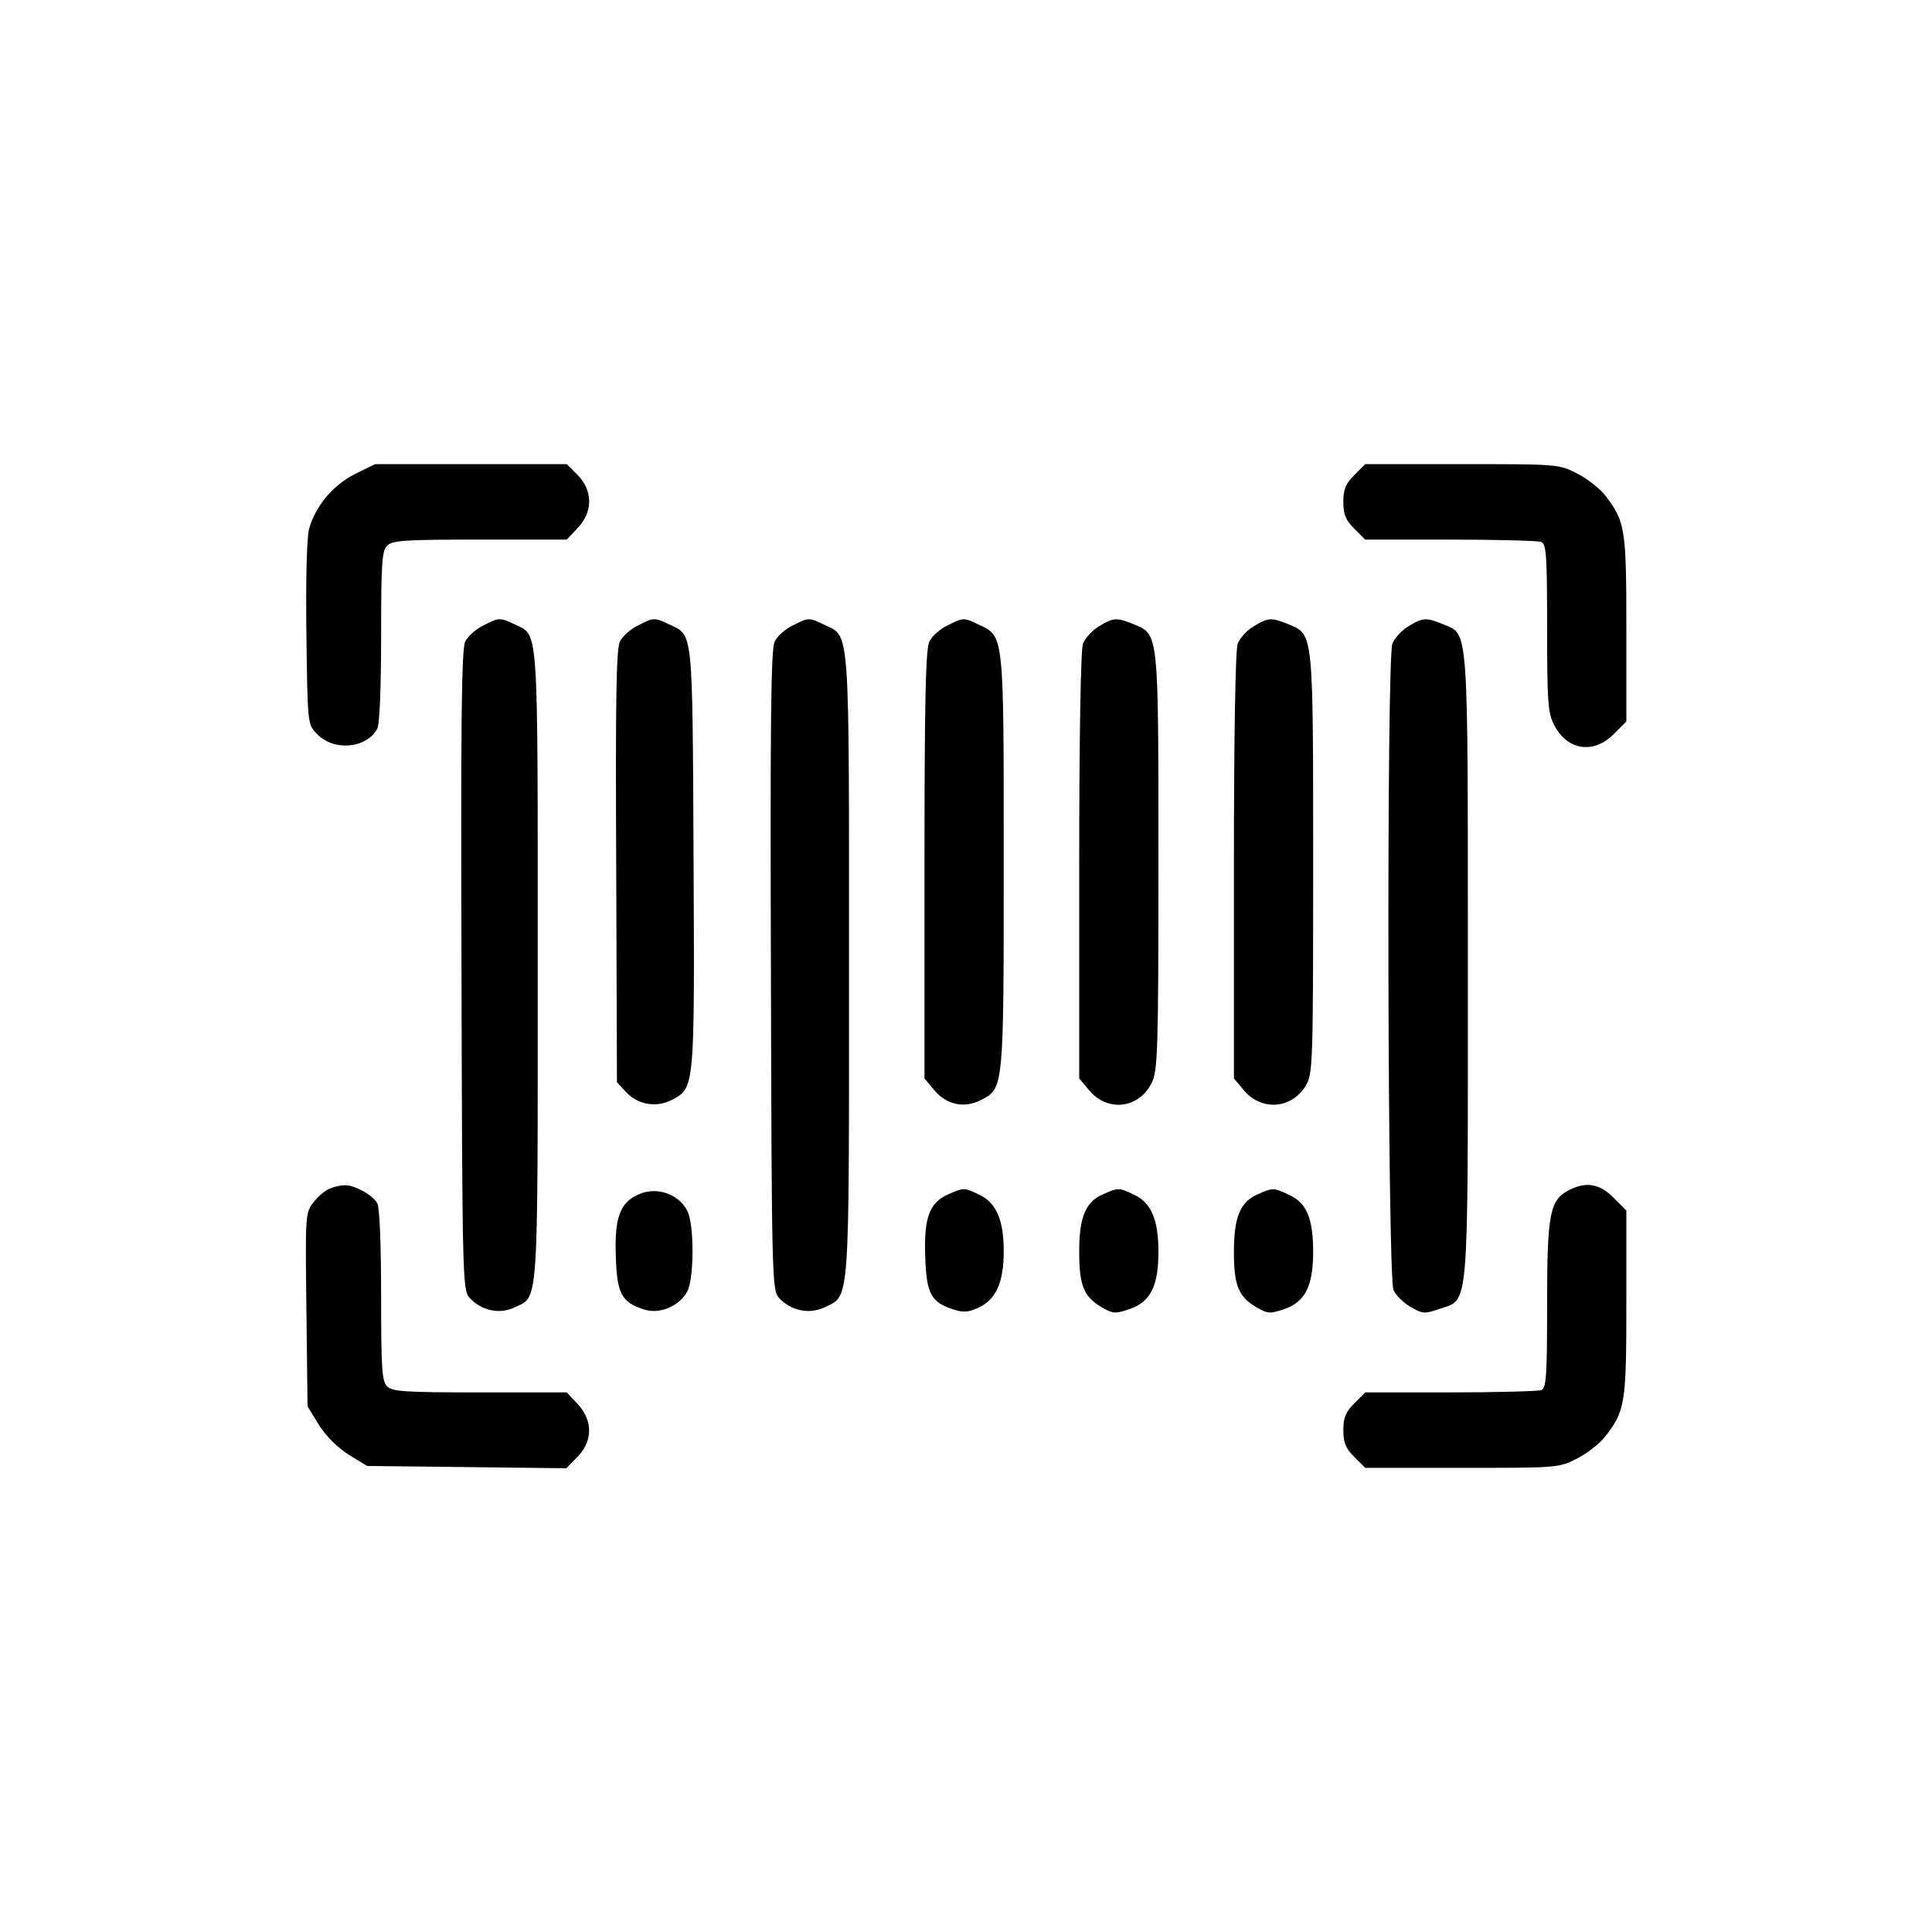
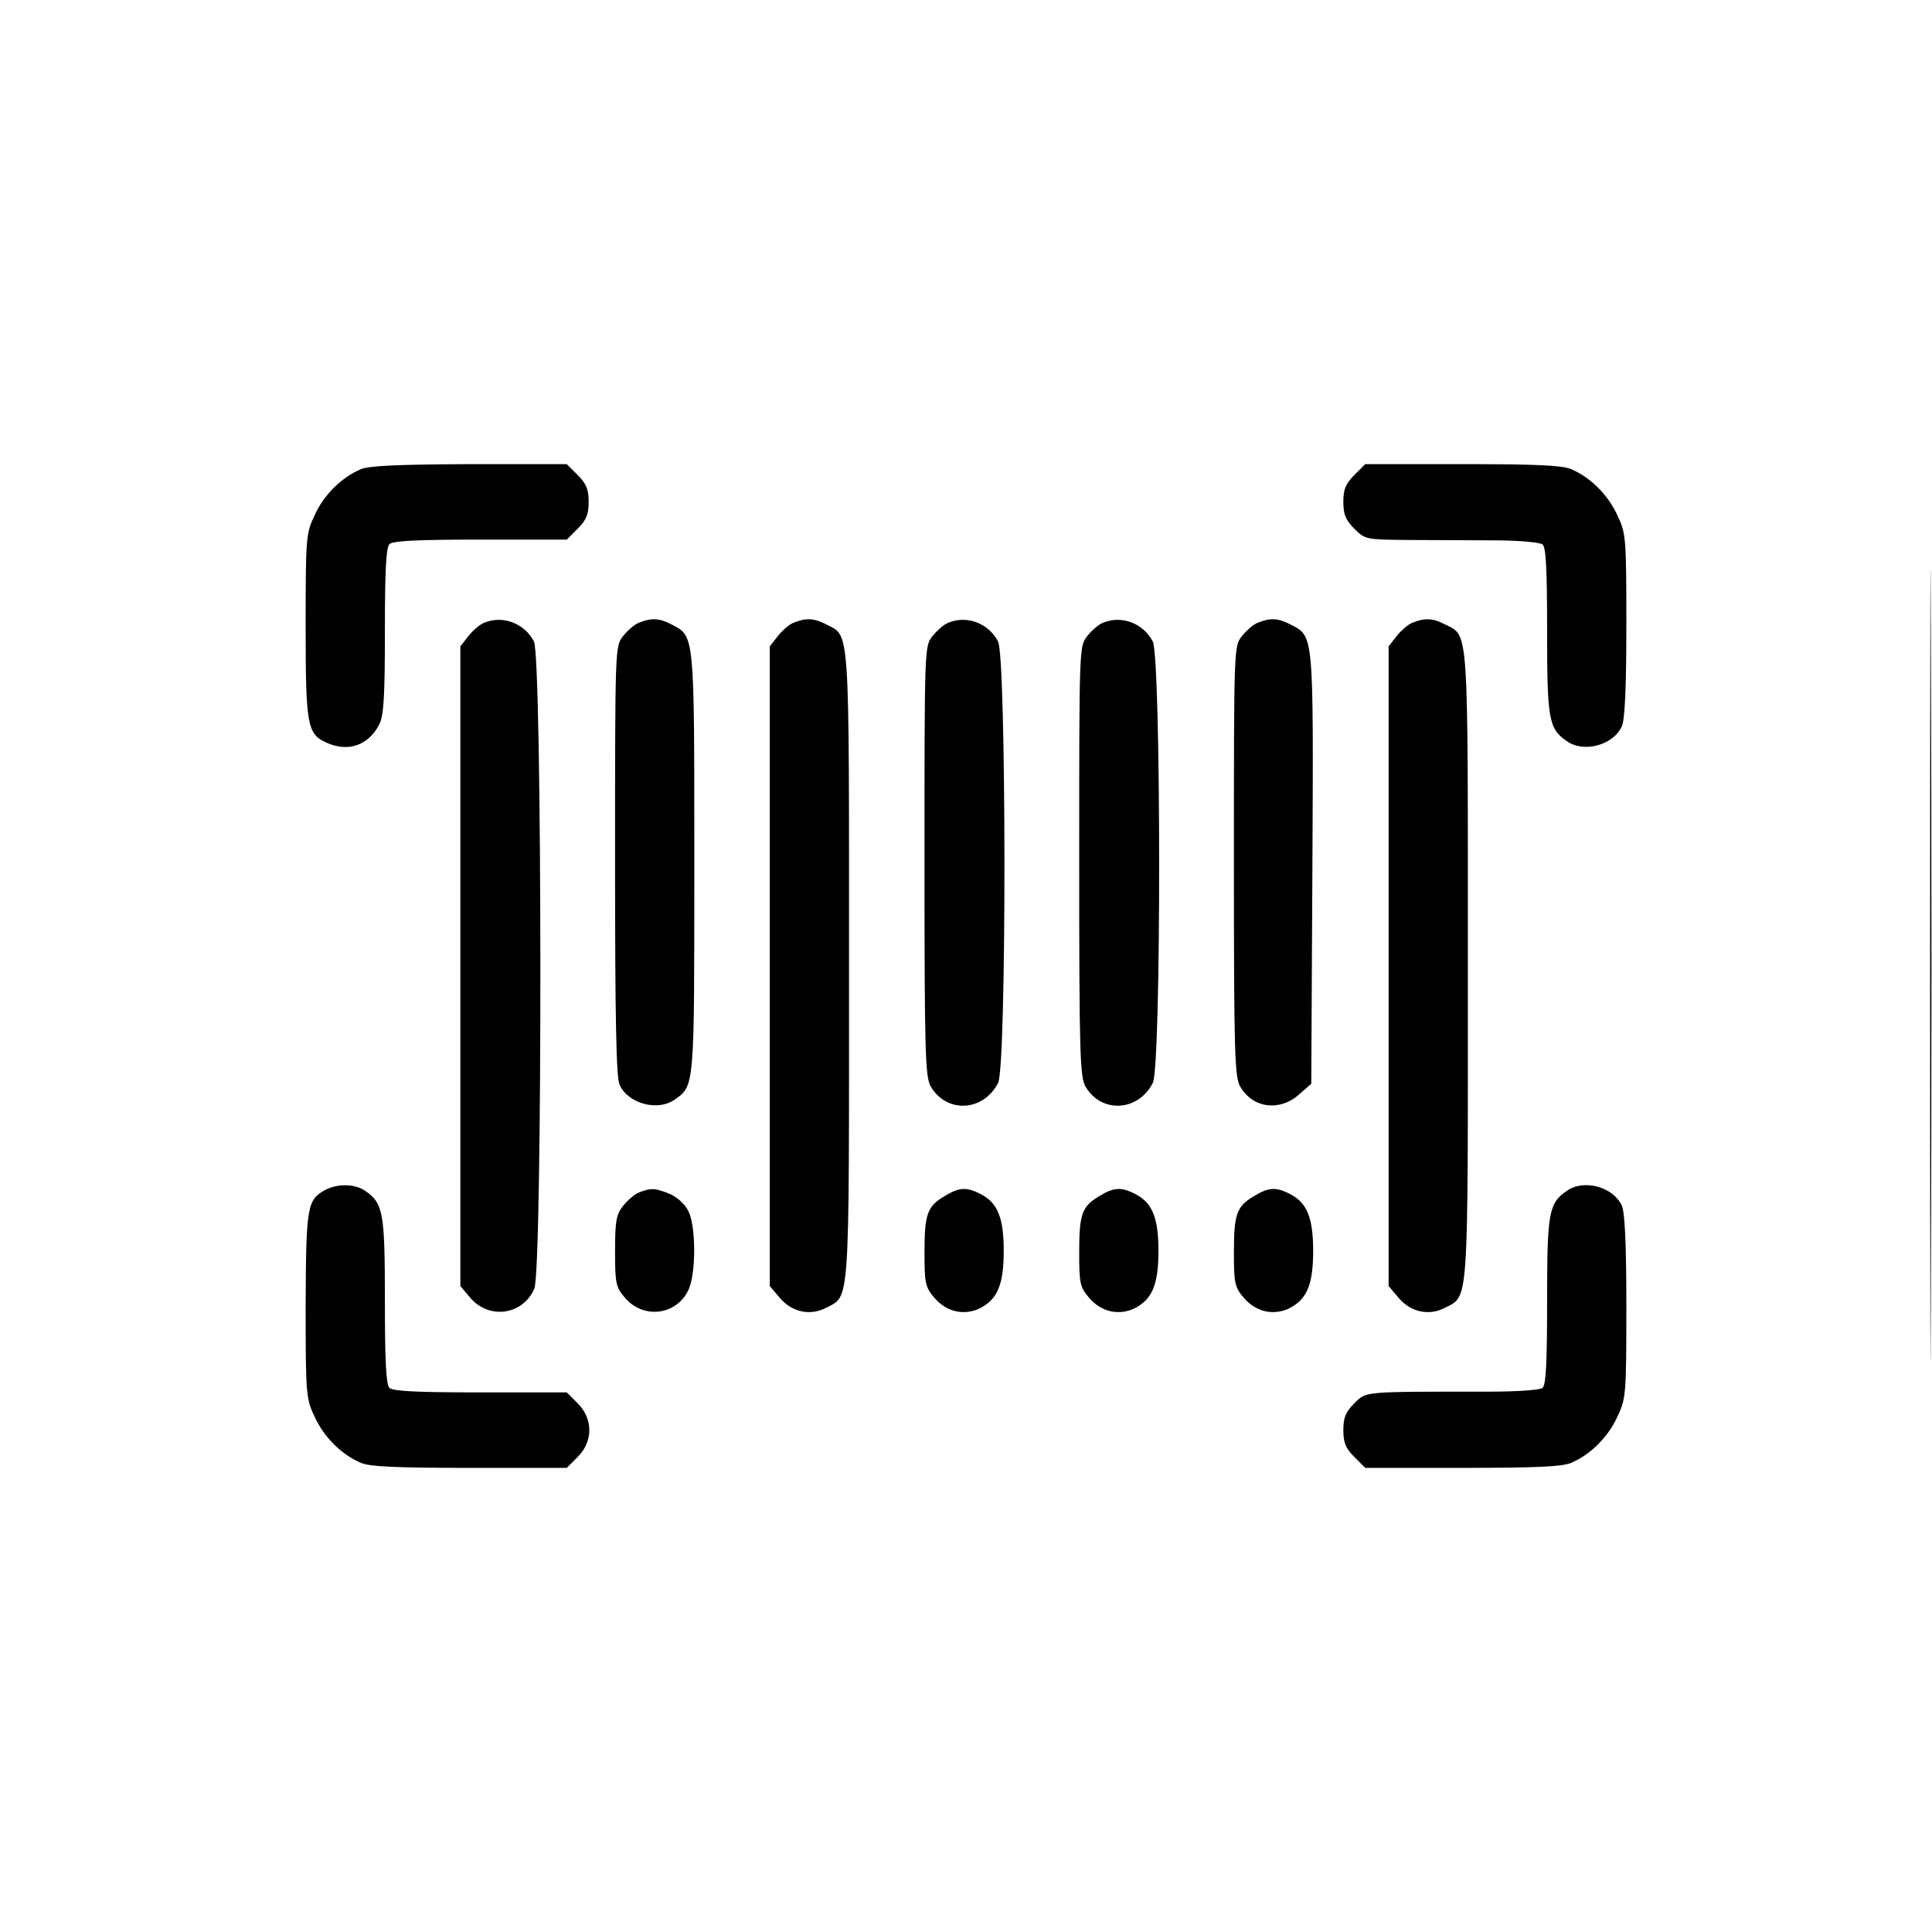
<svg xmlns="http://www.w3.org/2000/svg" version="1.0" width="512pt" height="512pt" viewBox="0 0 512 512" preserveAspectRatio="xMidYMid meet">
  <g transform="translate(0,512) scale(0.1,-0.1)" fill="#000000" stroke="none">
-     <path d="M941 3864 c-59 -30 -105 -85 -122 -146 -6 -24 -9 -133 -7 -278 3 -236 3 -239 27 -264 45 -48 132 -40 161 13 6 12 10 109 10 245 0 191 2 227 16 240 13 14 50 16 246 16 l230 0 29 31 c41 43 40 99 0 140 l-29 29 -254 0 -254 0 -53 -26z" />
-     <path d="M3589 3861 c-23 -23 -29 -38 -29 -71 0 -33 6 -48 29 -71 l29 -29 225 0 c124 0 232 -3 241 -6 14 -5 16 -35 16 -228 0 -190 2 -226 18 -256 34 -68 104 -80 158 -26 l34 34 0 246 c0 266 -3 284 -56 353 -14 18 -47 44 -74 58 -49 25 -52 25 -305 25 l-257 0 -29 -29z" />
-     <path d="M1280 3462 c-19 -9 -40 -28 -47 -42 -10 -20 -12 -207 -10 -871 2 -812 3 -848 21 -868 31 -34 79 -45 119 -26 65 31 62 -15 62 905 0 918 3 874 -60 905 -41 19 -42 19 -85 -3z" />
-     <path d="M1690 3462 c-19 -9 -40 -28 -47 -42 -10 -19 -12 -152 -10 -597 l2 -571 24 -26 c32 -34 80 -42 121 -21 61 32 61 27 58 643 -3 612 -1 587 -64 617 -40 19 -42 19 -84 -3z" />
-     <path d="M2100 3462 c-19 -9 -40 -28 -47 -42 -10 -20 -12 -207 -10 -871 2 -812 3 -848 21 -868 31 -34 79 -45 120 -26 69 33 66 -9 66 905 0 911 3 872 -65 904 -41 20 -42 20 -85 -2z" />
-     <path d="M2510 3462 c-19 -9 -40 -28 -47 -42 -10 -19 -13 -159 -13 -592 l0 -566 26 -31 c32 -39 80 -49 124 -26 60 31 60 29 60 631 0 606 1 597 -65 628 -41 20 -42 20 -85 -2z" />
-     <path d="M2912 3460 c-18 -11 -37 -32 -42 -46 -6 -15 -10 -247 -10 -589 l0 -563 26 -31 c49 -59 132 -49 166 19 16 32 18 81 18 583 0 611 1 605 -64 632 -46 19 -55 19 -94 -5z" />
-     <path d="M3322 3460 c-18 -11 -37 -32 -42 -46 -6 -15 -10 -247 -10 -589 l0 -563 26 -31 c47 -56 126 -50 164 11 19 32 20 51 20 586 0 617 1 610 -64 637 -46 19 -55 19 -94 -5z" />
-     <path d="M3732 3460 c-18 -11 -37 -32 -42 -46 -16 -41 -13 -1683 3 -1713 6 -14 27 -34 46 -45 31 -18 37 -18 75 -5 80 28 76 -25 76 907 0 914 2 879 -64 907 -46 19 -55 19 -94 -5z" />
-     <path d="M874 1970 c-12 -4 -31 -21 -43 -36 -22 -28 -22 -33 -19 -284 l3 -257 30 -49 c19 -30 49 -60 79 -79 l49 -30 264 -3 264 -3 29 30 c41 41 42 96 1 140 l-29 31 -230 0 c-196 0 -233 2 -246 16 -14 13 -16 49 -16 240 0 136 -4 233 -10 245 -12 22 -61 49 -87 48 -10 0 -28 -4 -39 -9z" />
-     <path d="M4160 1967 c-53 -26 -60 -61 -60 -303 0 -193 -2 -223 -16 -228 -9 -3 -117 -6 -241 -6 l-225 0 -29 -29 c-23 -23 -29 -38 -29 -71 0 -33 6 -48 29 -71 l29 -29 257 0 c253 0 256 0 305 25 27 14 60 40 74 58 53 69 56 87 56 353 l0 246 -34 34 c-37 37 -72 43 -116 21z" />
-     <path d="M1693 1955 c-50 -21 -65 -63 -61 -165 3 -98 15 -121 74 -140 41 -14 94 8 115 47 19 34 19 181 0 215 -23 44 -81 64 -128 43z" />
-     <path d="M2513 1955 c-50 -22 -65 -63 -61 -165 3 -98 15 -121 74 -140 27 -9 40 -8 68 5 46 22 66 67 66 150 0 82 -20 128 -65 149 -39 19 -41 19 -82 1z" />
-     <path d="M2923 1955 c-46 -20 -63 -60 -63 -152 0 -90 12 -119 59 -147 31 -18 37 -18 75 -5 55 19 76 61 76 152 0 84 -19 130 -65 151 -39 19 -41 19 -82 1z" />
-     <path d="M3333 1955 c-46 -20 -63 -60 -63 -152 0 -90 12 -119 59 -147 31 -18 37 -18 75 -5 55 19 76 61 76 152 0 87 -17 129 -63 150 -42 20 -43 20 -84 2z" />
+     <path d="M5115 2565 c0 -935 1 -1319 2 -853 2 465 2 1230 0 1700 -1 469 -2 88 -2 -847z" />
+     <path d="M955 3876 c-51 -22 -97 -68 -121 -121 -23 -48 -24 -59 -24 -293 0 -264 4 -287 55 -310 57 -26 111 -8 140 48 12 23 15 73 15 248 0 156 3 221 12 230 9 9 76 12 241 12 l229 0 29 29 c23 23 29 38 29 71 0 33 -6 48 -29 71 l-29 29 -259 0 c-190 -1 -266 -4 -288 -14z" />
+     <path d="M3589 3861 c-23 -23 -29 -38 -29 -71 0 -33 6 -48 29 -71 29 -29 31 -29 143 -30 62 0 165 -1 228 -1 63 0 121 -5 128 -11 9 -7 12 -65 12 -229 0 -234 4 -259 52 -292 45 -32 123 -11 146 39 8 18 12 101 12 268 0 233 -1 244 -24 292 -25 54 -71 100 -123 122 -24 10 -96 13 -288 13 l-257 0 -29 -29z" />
+     <path d="M1284 3470 c-12 -4 -31 -21 -43 -36 l-21 -27 0 -848 0 -847 26 -31 c50 -59 140 -46 170 24 22 53 21 1673 -1 1715 -25 48 -82 70 -131 50z" />
+     <path d="M1694 3470 c-12 -4 -31 -21 -43 -36 -21 -27 -21 -30 -21 -595 0 -419 3 -575 12 -594 23 -50 101 -71 146 -39 53 37 52 30 52 629 0 610 1 598 -60 630 -32 17 -54 18 -86 5z" />
+     <path d="M2104 3470 c-12 -4 -31 -21 -43 -36 l-21 -27 0 -848 0 -847 26 -31 c32 -38 80 -49 123 -27 64 34 61 -9 61 906 0 912 3 873 -60 905 -32 17 -54 18 -86 5z" />
+     <path d="M2514 3470 c-12 -4 -31 -21 -43 -36 -21 -27 -21 -30 -21 -596 0 -514 2 -573 17 -598 42 -71 139 -66 178 10 23 44 22 1127 0 1170 -25 48 -82 70 -131 50z" />
+     <path d="M2924 3470 c-12 -4 -31 -21 -43 -36 -21 -27 -21 -30 -21 -596 0 -514 2 -573 17 -598 42 -71 139 -66 178 10 23 44 22 1127 0 1170 -25 48 -82 70 -131 50z" />
+     <path d="M3334 3470 c-12 -4 -31 -21 -43 -36 -21 -27 -21 -30 -21 -596 0 -514 2 -573 17 -598 33 -57 104 -66 155 -21 l33 29 3 571 c3 628 4 614 -58 646 -32 17 -54 18 -86 5z" />
+     <path d="M3744 3470 c-12 -4 -31 -21 -43 -36 l-21 -27 0 -848 0 -847 26 -31 c32 -38 80 -49 123 -27 64 34 61 -9 61 906 0 912 3 873 -60 905 -32 17 -54 18 -86 5z" />
+     <path d="M861 1966 c-47 -26 -50 -44 -51 -306 0 -236 1 -247 24 -295 25 -54 71 -100 123 -122 24 -10 96 -13 288 -13 l257 0 29 29 c41 41 41 101 0 142 l-29 29 -229 0 c-165 0 -232 3 -241 12 -9 9 -12 74 -12 230 0 234 -4 259 -52 292 -27 19 -74 20 -107 2z" />
+     <path d="M4152 1964 c-48 -33 -52 -58 -52 -292 0 -164 -3 -222 -12 -230 -8 -6 -69 -10 -143 -10 -338 0 -323 1 -356 -31 -23 -23 -29 -38 -29 -71 0 -33 6 -48 29 -71 l29 -29 257 0 c192 0 264 3 288 13 52 22 98 68 123 122 23 48 24 59 24 292 0 167 -4 250 -12 268 -23 50 -101 71 -146 39z" />
+     <path d="M1694 1960 c-12 -4 -31 -21 -43 -36 -18 -23 -21 -40 -21 -120 0 -85 2 -95 26 -123 50 -59 140 -46 170 24 19 47 18 168 -2 206 -8 17 -30 37 -49 45 -39 16 -51 16 -81 4z" />
+     <path d="M2503 1950 c-46 -27 -53 -48 -53 -149 0 -81 2 -92 26 -120 32 -38 80 -49 123 -27 45 24 61 63 61 151 0 87 -16 127 -60 150 -38 20 -58 19 -97 -5z" />
+     <path d="M2913 1950 c-46 -27 -53 -48 -53 -149 0 -81 2 -92 26 -120 32 -38 80 -49 123 -27 45 24 61 63 61 151 0 87 -16 127 -60 150 -38 20 -58 19 -97 -5z" />
+     <path d="M3323 1950 c-46 -27 -53 -48 -53 -149 0 -81 2 -92 26 -120 32 -38 80 -49 123 -27 45 24 61 63 61 151 0 87 -16 127 -60 150 -38 20 -58 19 -97 -5z" />
  </g>
</svg>
